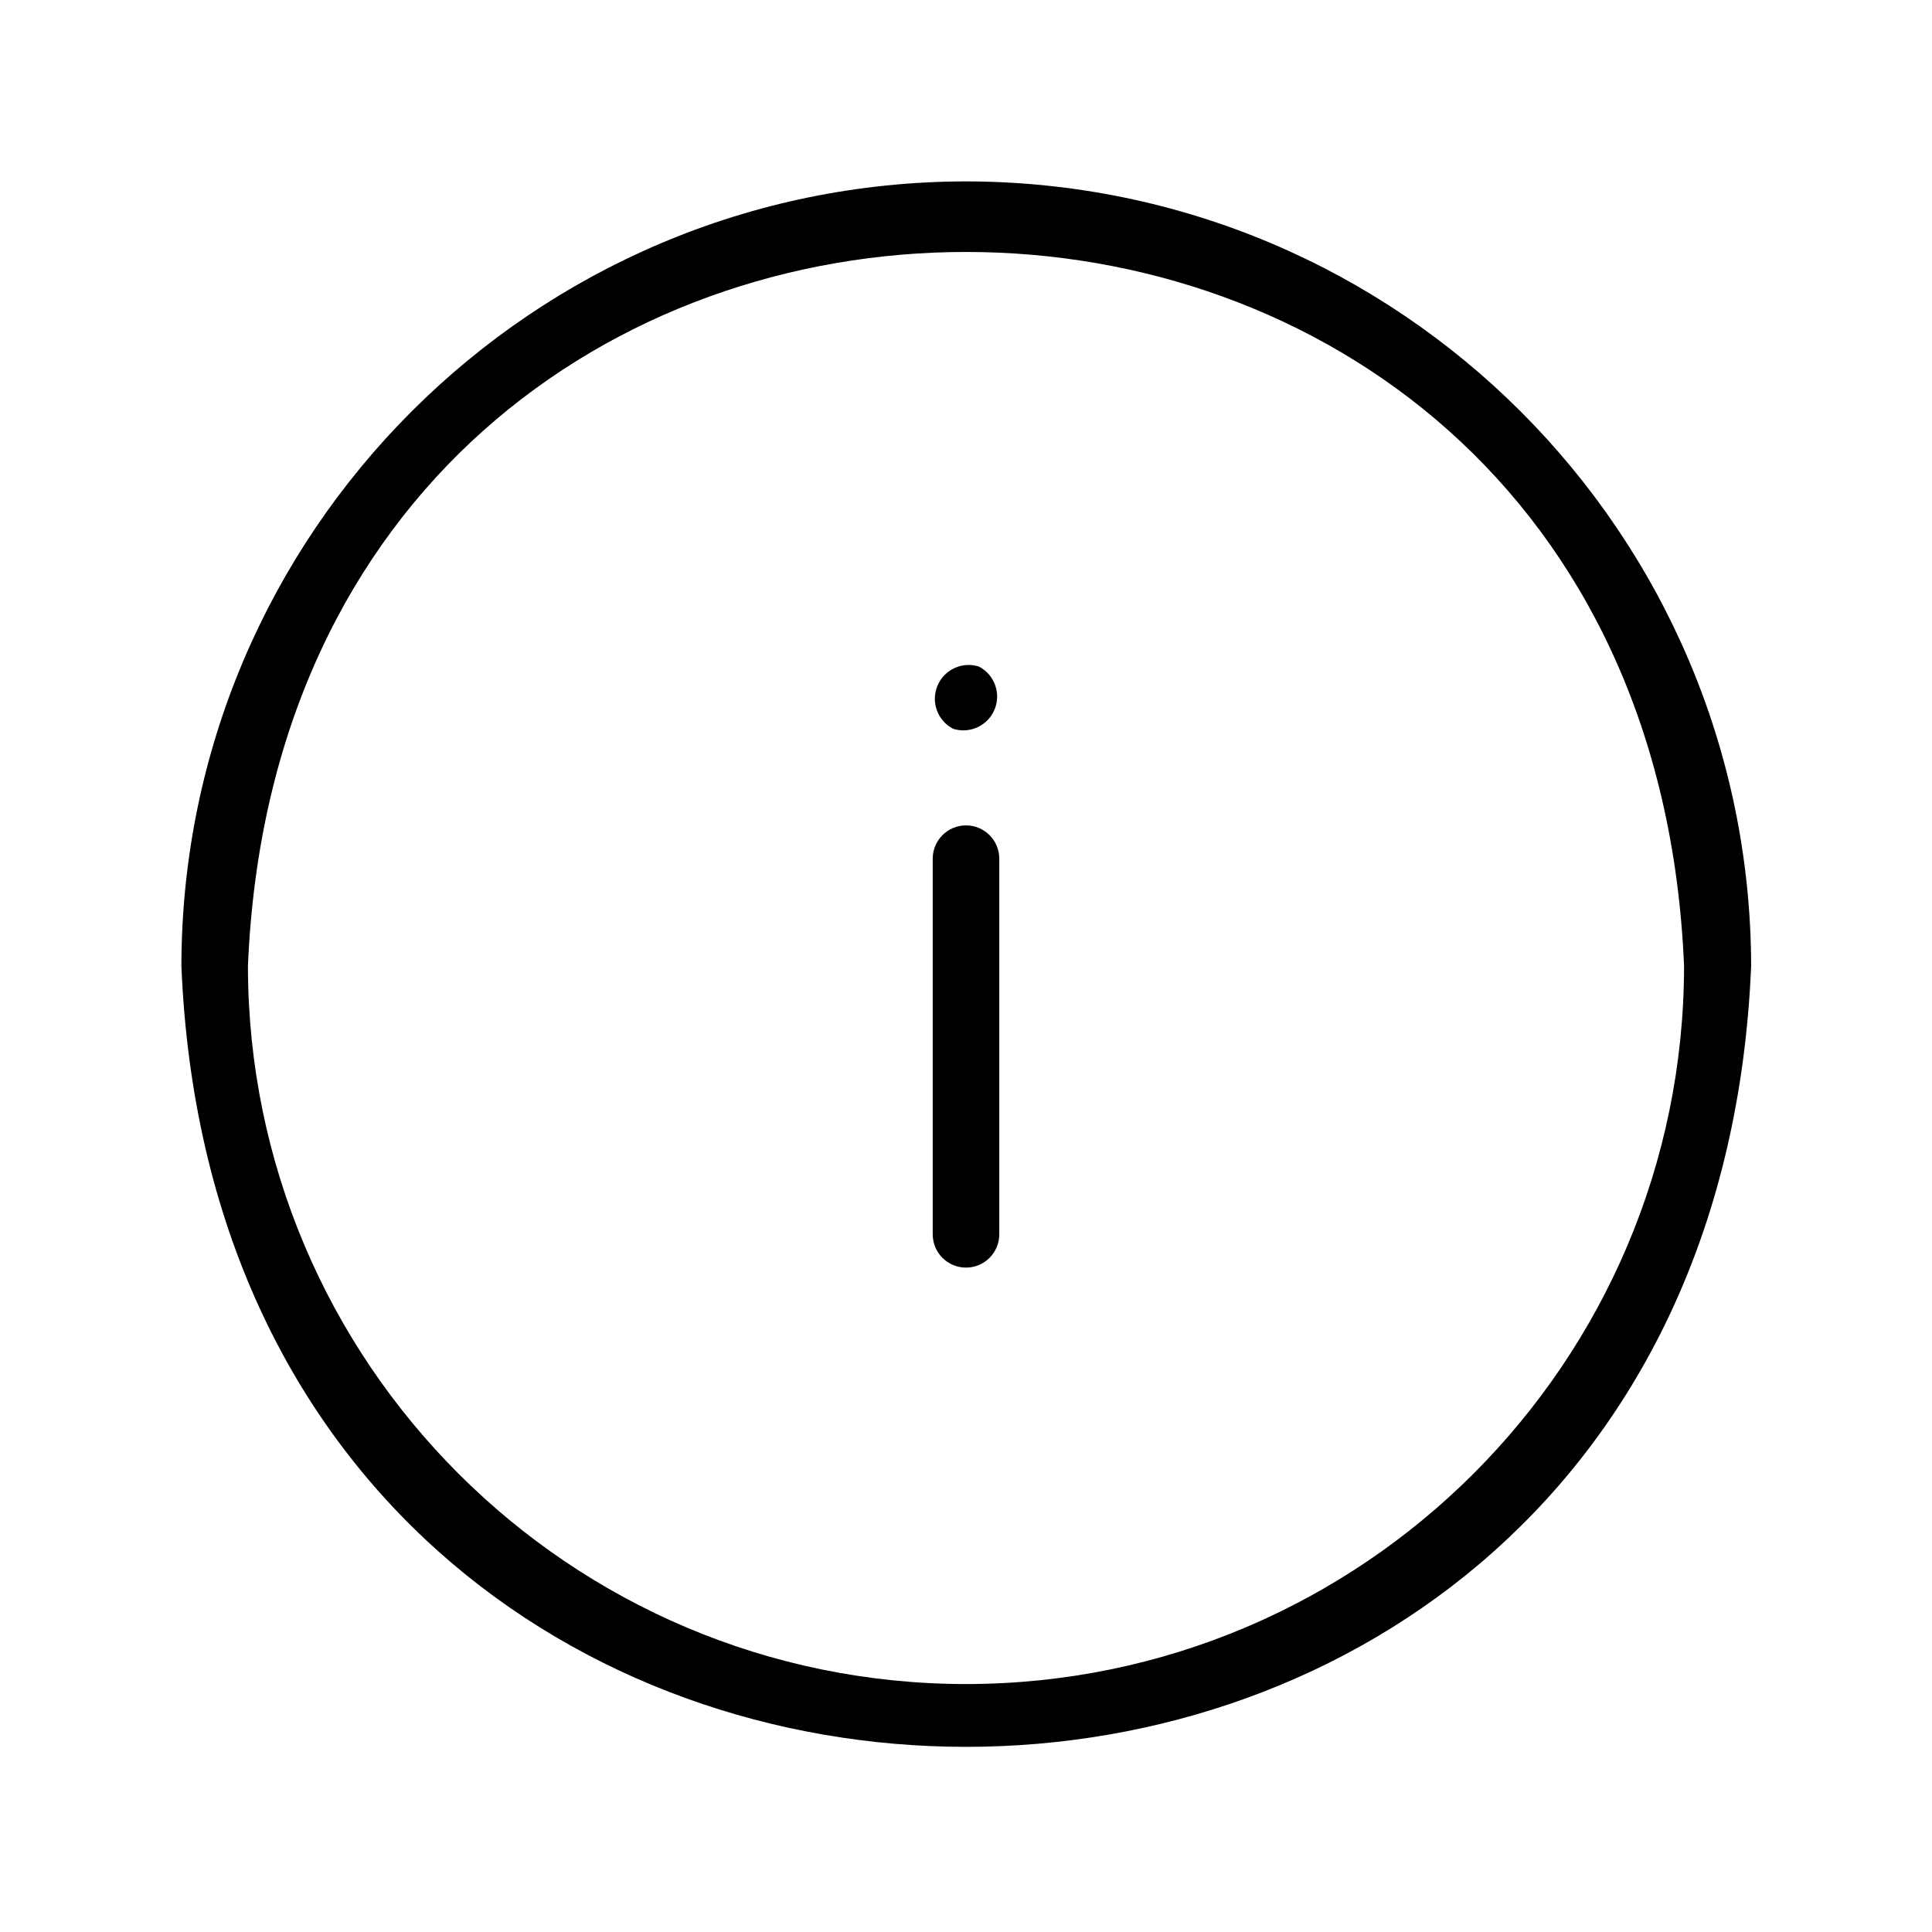
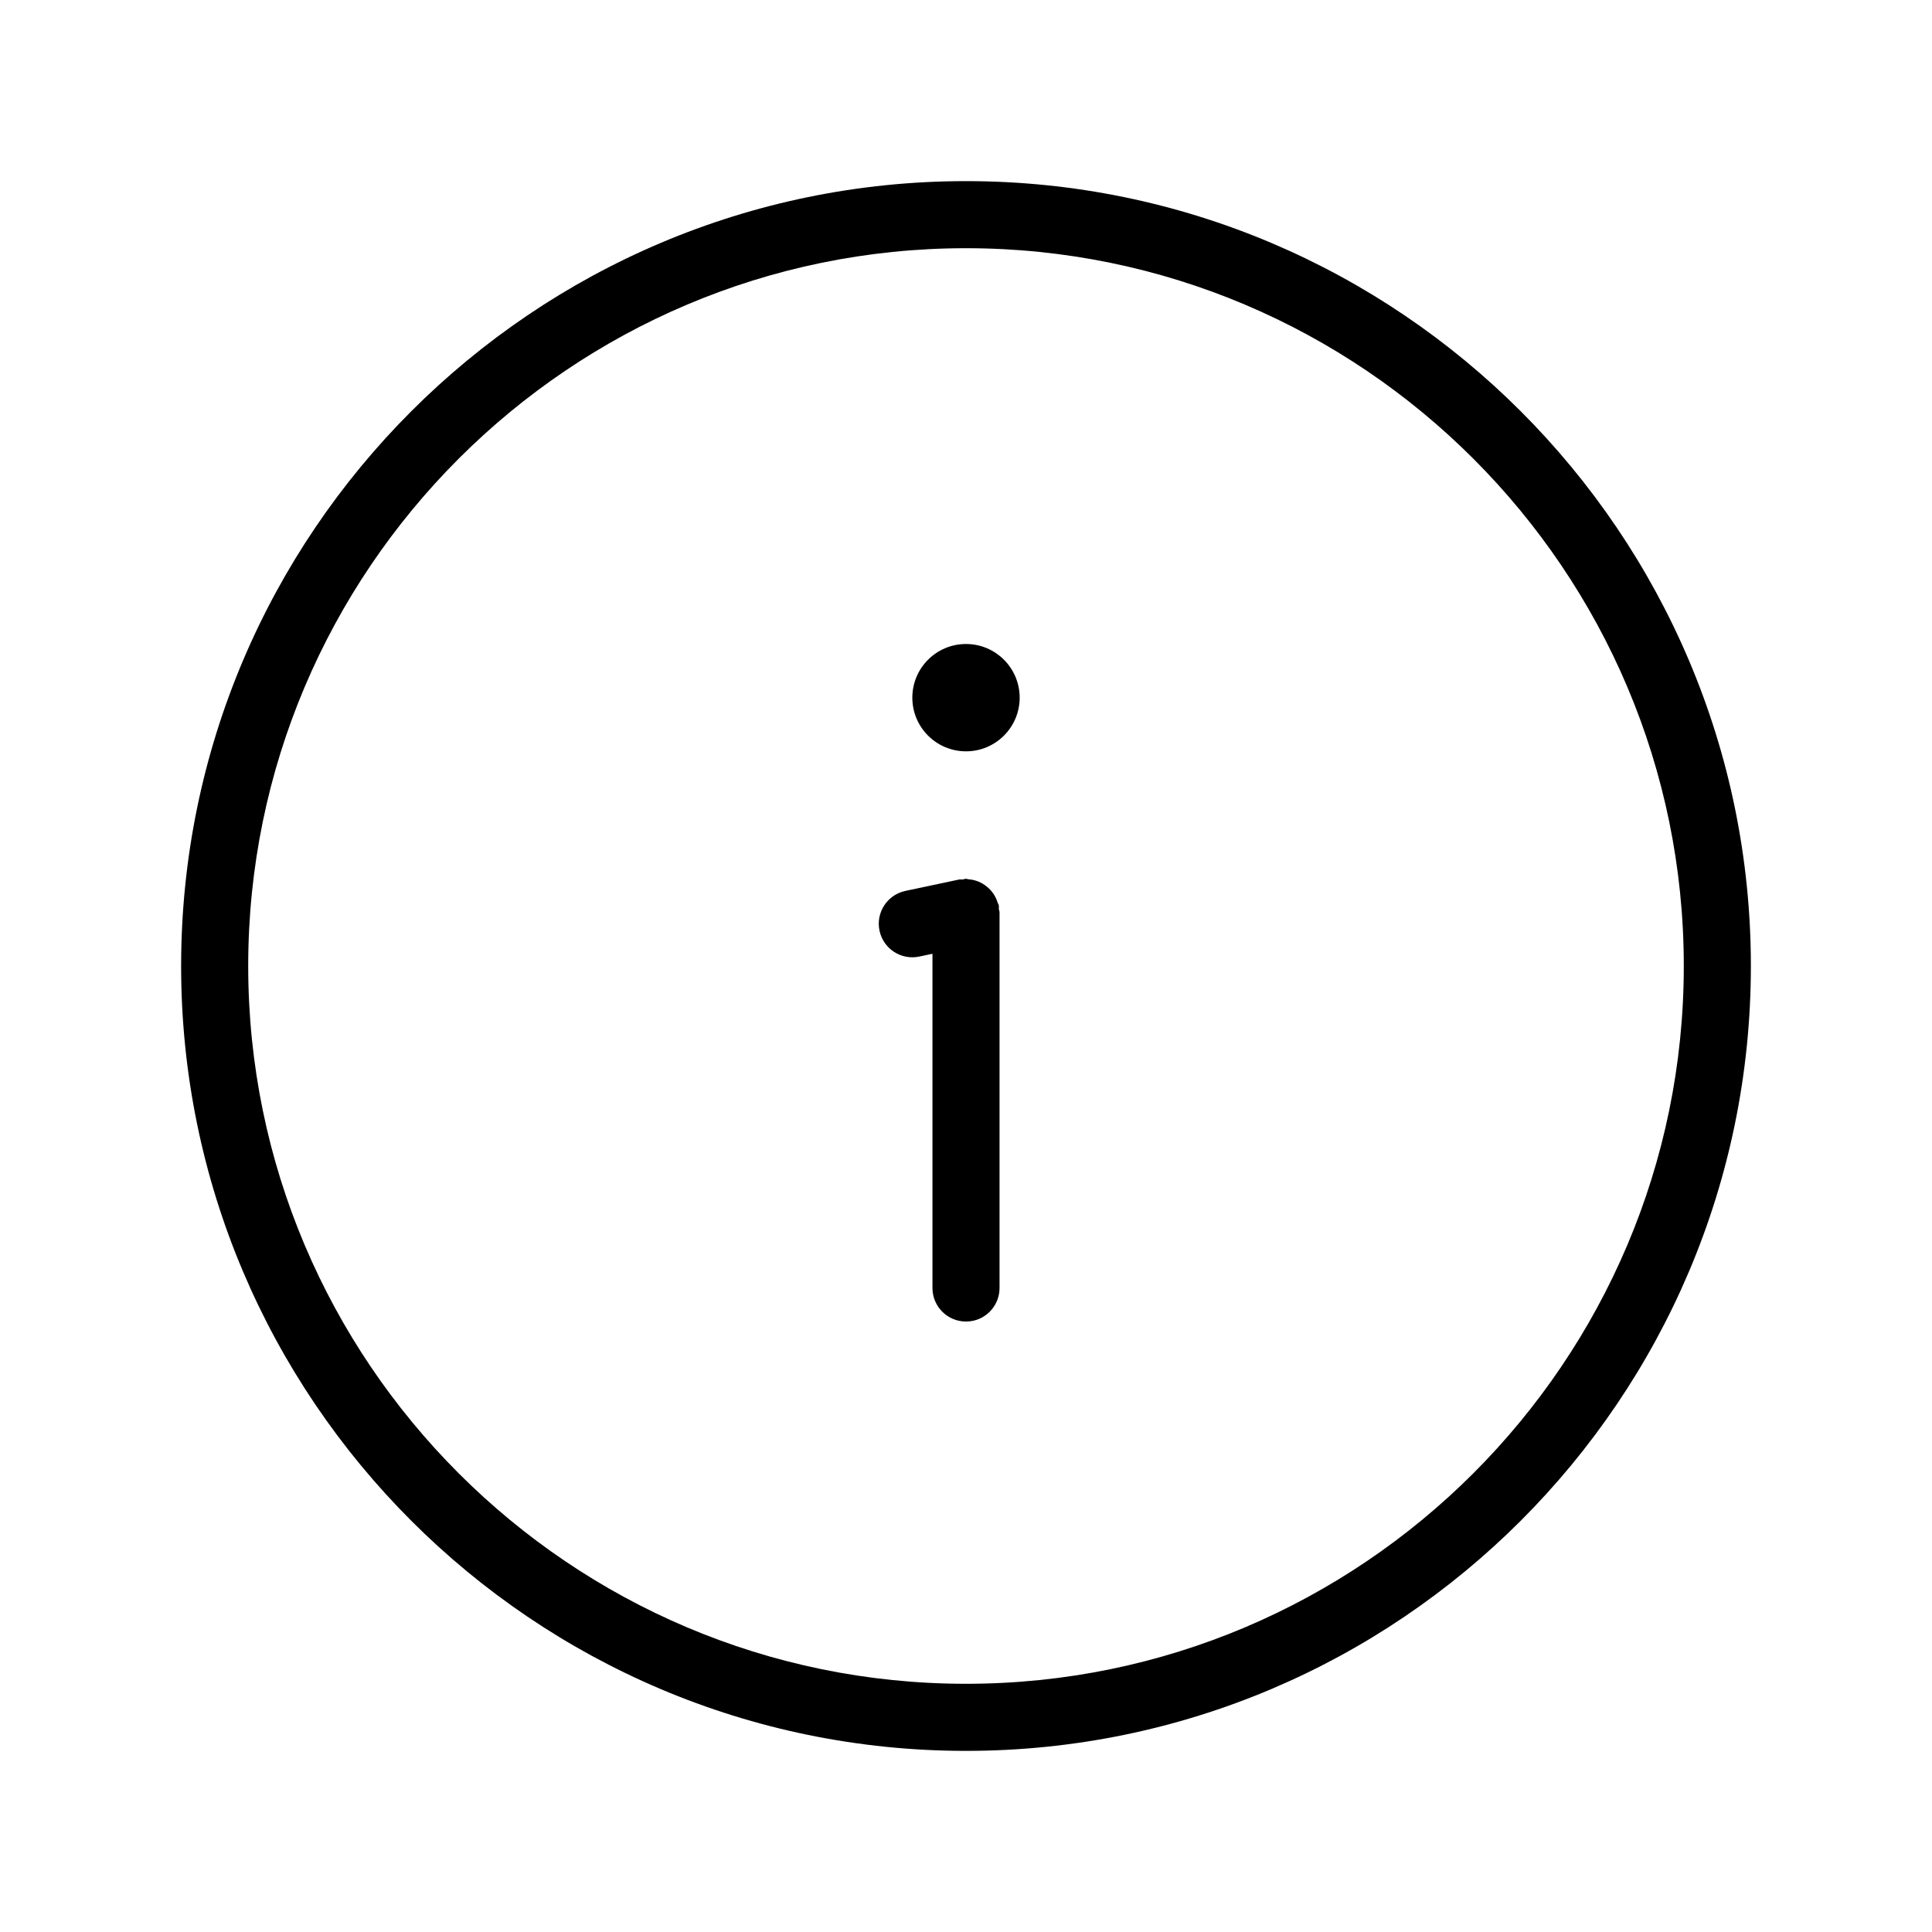
<svg xmlns="http://www.w3.org/2000/svg" viewBox="0 0 36 36">
-   <path d="M18 15.38a.62.62 0 0 0-.62.62v7a.62.62 0 0 0 1.24 0v-7a.62.62 0 0 0-.62-.62Zm.24-2.96a.63.63 0 0 0-.48 1.16.63.63 0 0 0 .48-1.16Z" />
-   <path d="M18 3.38A14.64 14.64 0 0 0 3.38 18c.8 19.4 28.44 19.4 29.25 0A14.65 14.65 0 0 0 18 3.38Zm0 28A13.39 13.39 0 0 1 4.62 18C5.36.26 30.64.26 31.38 18A13.39 13.39 0 0 1 18 31.38Z" />
+   <path d="M18 3.375C9.936 3.375 3.375 9.935 3.375 18S9.935 32.625 18 32.625 32.625 26.065 32.625 18 26.065 3.375 18 3.375Zm0 28c-7.375 0-13.375-6-13.375-13.375S10.625 4.625 18 4.625s13.375 6 13.375 13.375-6 13.375-13.375 13.375Zm.612-14.44c.002.023.013.042.013.065v7a.625.625 0 0 1-1.25 0v-6.228l-.245.052a.625.625 0 0 1-.26-1.223l1-.212c.023-.005.045.001.068-.001.021-.003.04-.013.062-.013.019 0 .035.01.053.01a.595.595 0 0 1 .34.14.604.604 0 0 1 .195.29c.006.02.019.035.023.055.005.022-.001.044.001.066ZM19 13a1 1 0 1 1-2 0 1 1 0 0 1 2 0Z" />
</svg>
